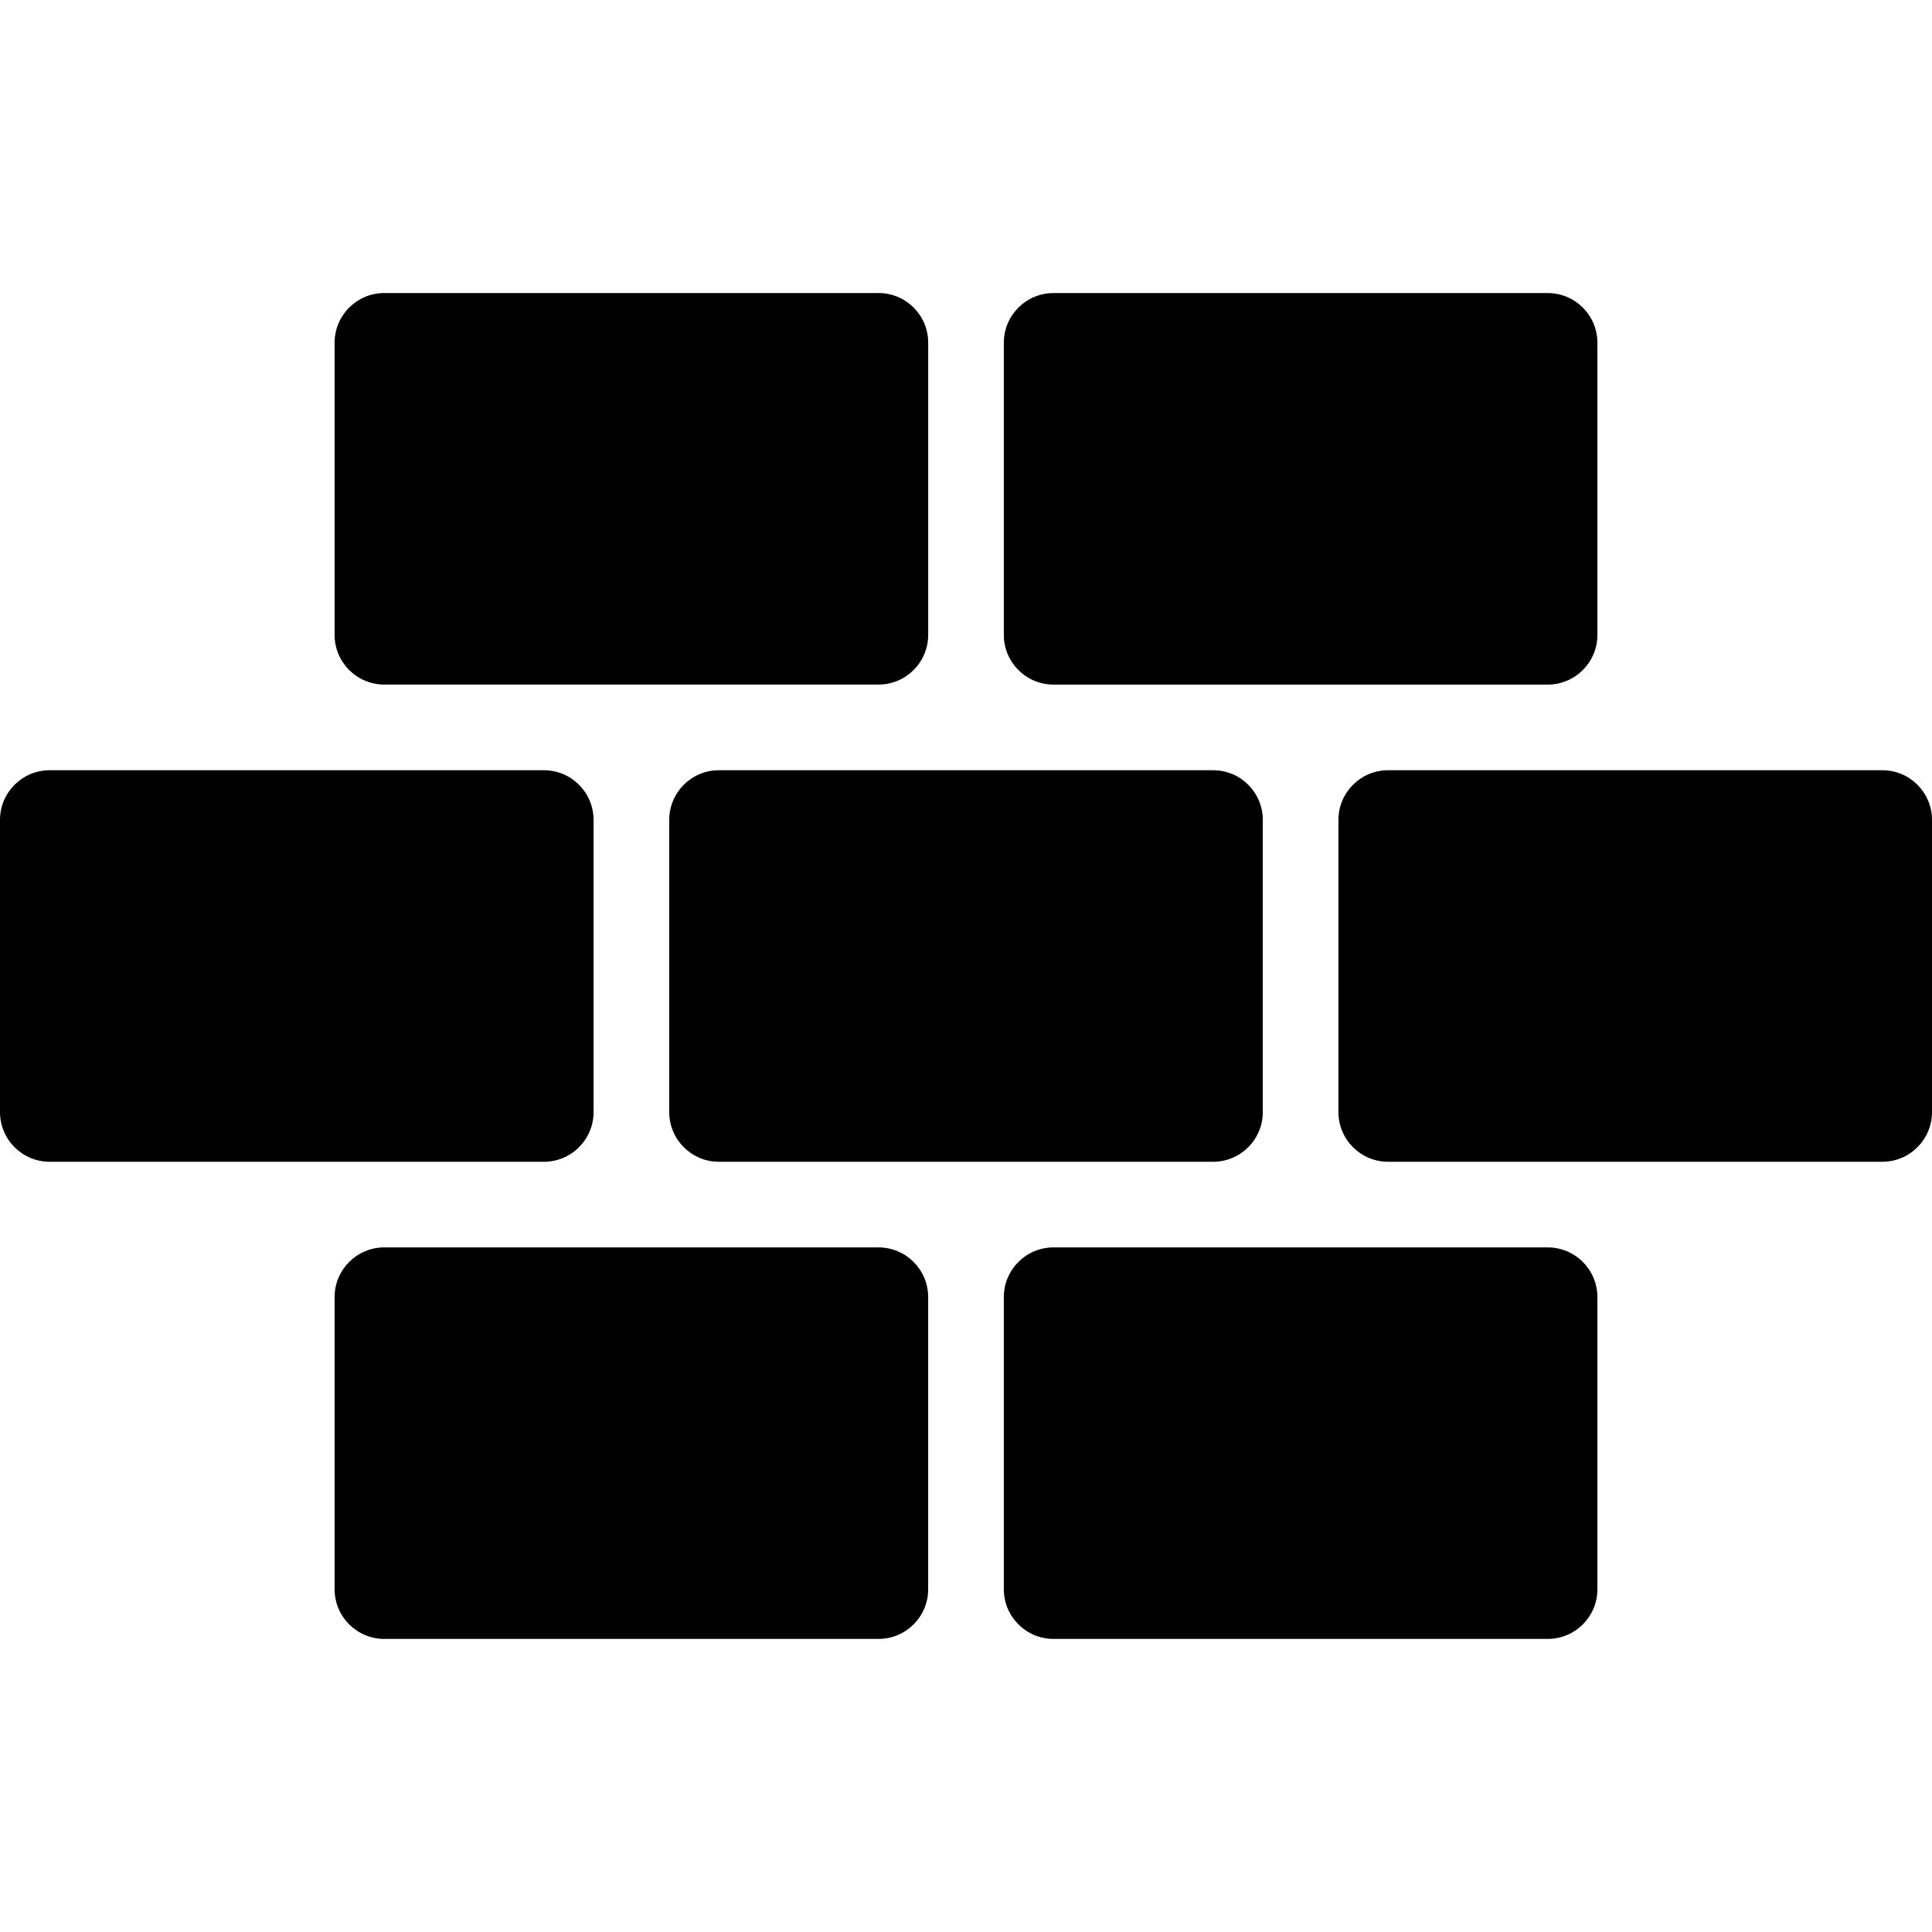
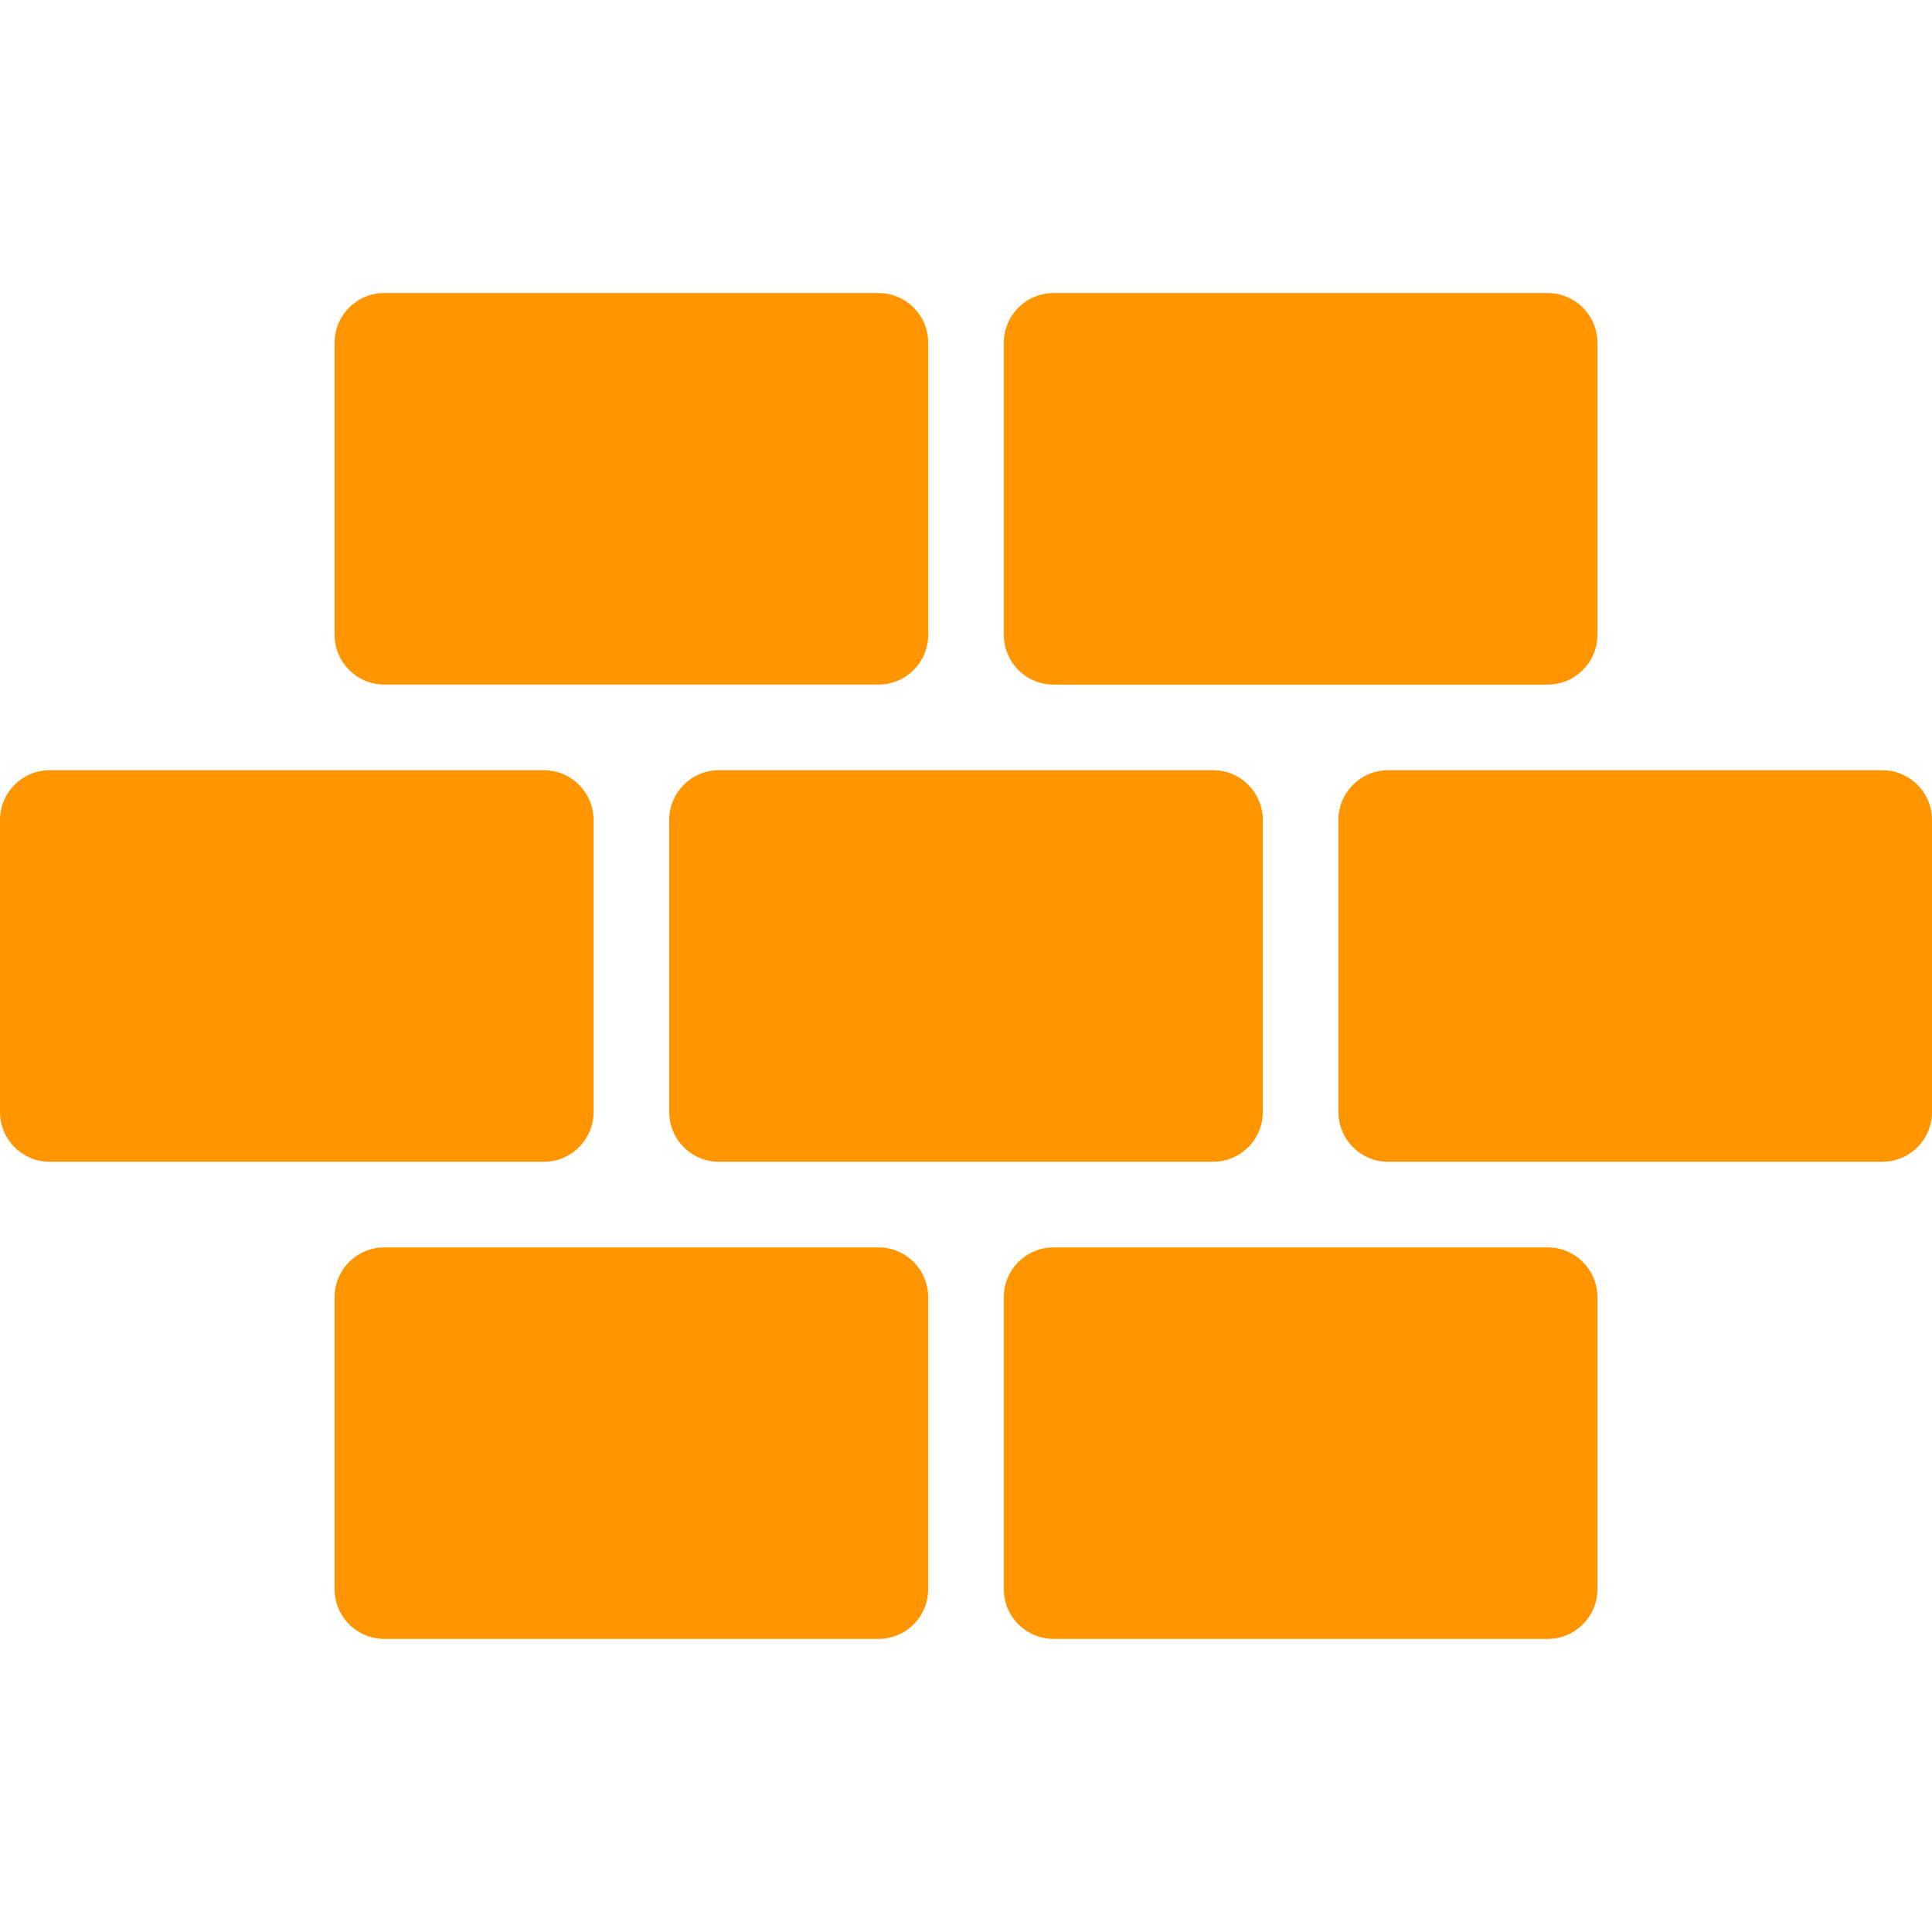
- <svg xmlns="http://www.w3.org/2000/svg" fill="#000000" height="800px" width="800px" version="1.1" id="Capa_1" viewBox="0 0 62.972 62.972" xml:space="preserve">
+ <svg xmlns="http://www.w3.org/2000/svg" fill="#ff9500" height="800px" width="800px" version="1.1" id="Capa_1" viewBox="0 0 62.972 62.972" xml:space="preserve">
  <path d="M28.634,22.313H12.526c-0.894,0-1.62-0.725-1.62-1.62v-9.522c0-0.894,0.725-1.62,1.62-1.62h16.108  c0.894,0,1.62,0.725,1.62,1.62v9.522C30.253,21.588,29.528,22.313,28.634,22.313z M52.066,20.694v-9.522  c0-0.894-0.725-1.62-1.619-1.62H34.339c-0.895,0-1.62,0.725-1.62,1.62v9.522c0,0.894,0.725,1.62,1.62,1.62h16.108  C51.341,22.313,52.066,21.588,52.066,20.694z M19.347,36.247v-9.522c0-0.895-0.725-1.62-1.62-1.62H1.619  C0.725,25.105,0,25.831,0,26.725v9.522c0,0.895,0.725,1.62,1.619,1.62h16.108C18.622,37.867,19.347,37.141,19.347,36.247z   M41.16,36.247v-9.522c0-0.895-0.725-1.62-1.62-1.62H23.432c-0.894,0-1.619,0.725-1.619,1.62v9.522c0,0.895,0.725,1.62,1.619,1.62  H39.54C40.434,37.867,41.16,37.141,41.16,36.247z M62.972,36.247v-9.522c0-0.895-0.725-1.62-1.619-1.62H45.245  c-0.895,0-1.62,0.725-1.62,1.62v9.522c0,0.895,0.725,1.62,1.62,1.62h16.108C62.247,37.867,62.972,37.141,62.972,36.247z   M30.253,51.8v-9.522c0-0.894-0.725-1.62-1.62-1.62H12.526c-0.894,0-1.62,0.725-1.62,1.62V51.8c0,0.894,0.725,1.619,1.62,1.619  h16.108C29.528,53.42,30.253,52.695,30.253,51.8z M52.066,51.8v-9.522c0-0.894-0.725-1.62-1.619-1.62H34.339  c-0.895,0-1.62,0.725-1.62,1.62V51.8c0,0.894,0.725,1.619,1.62,1.619h16.108C51.341,53.42,52.066,52.695,52.066,51.8z" />
</svg>
